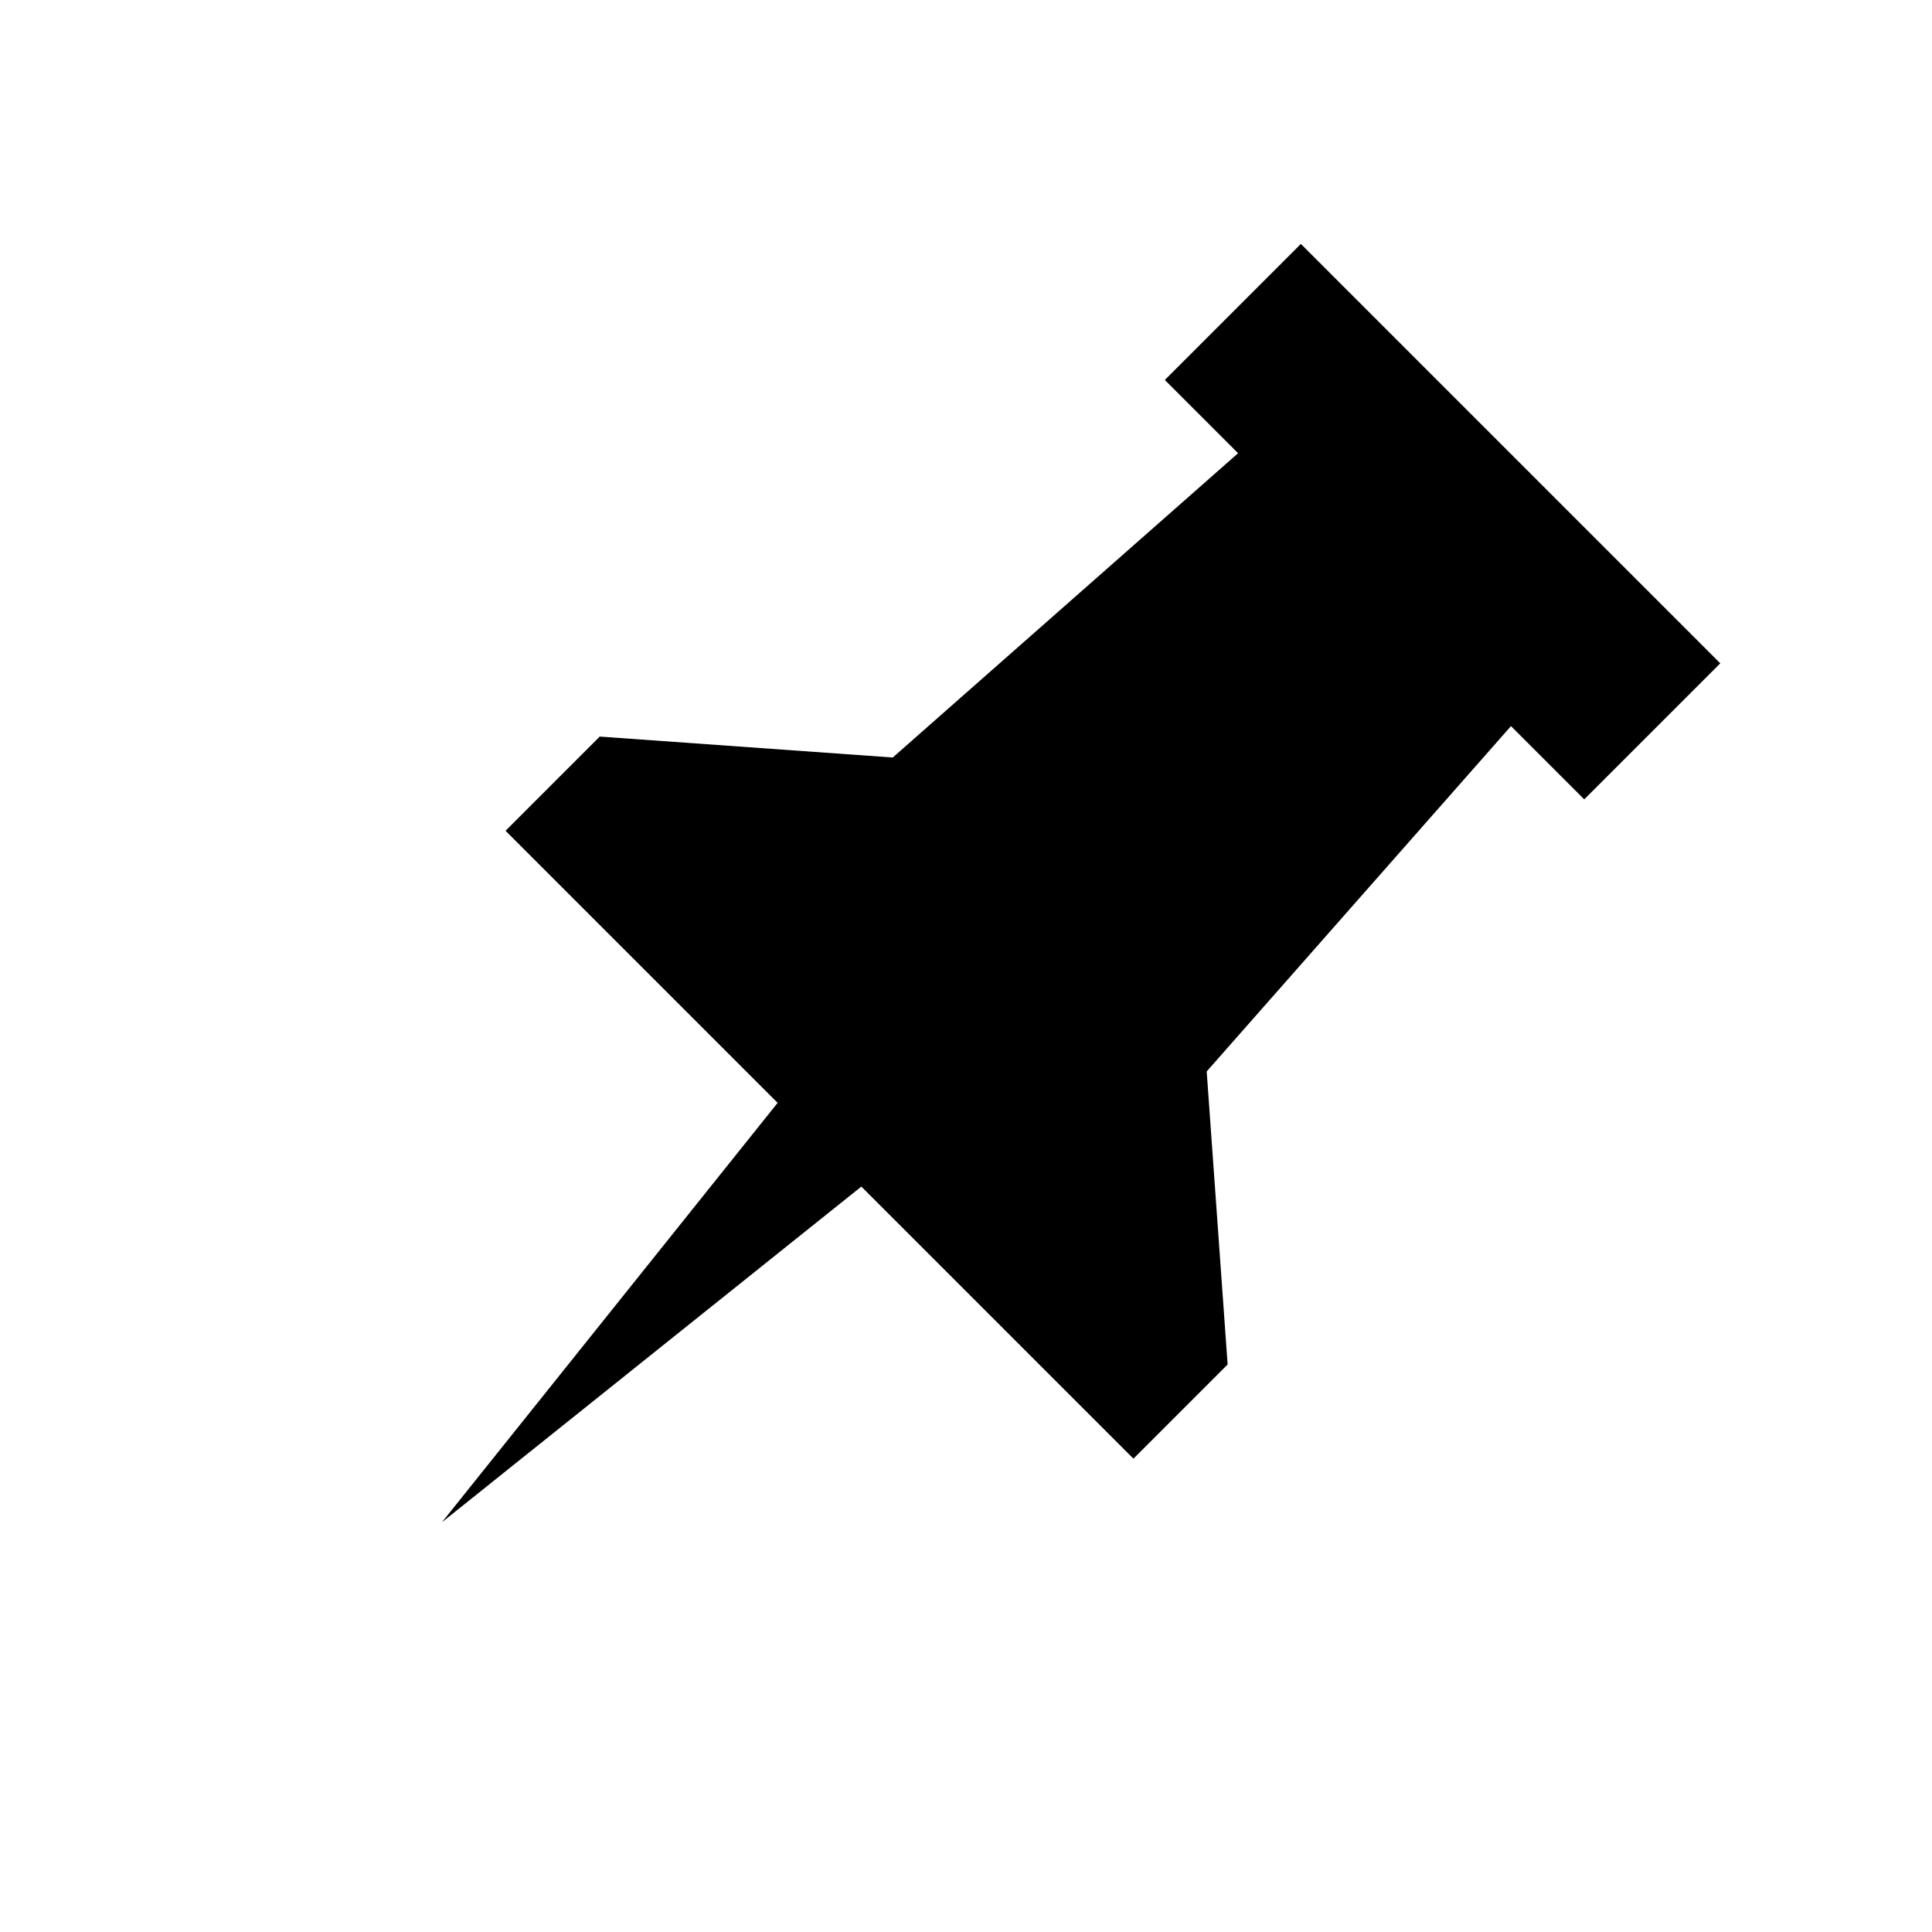
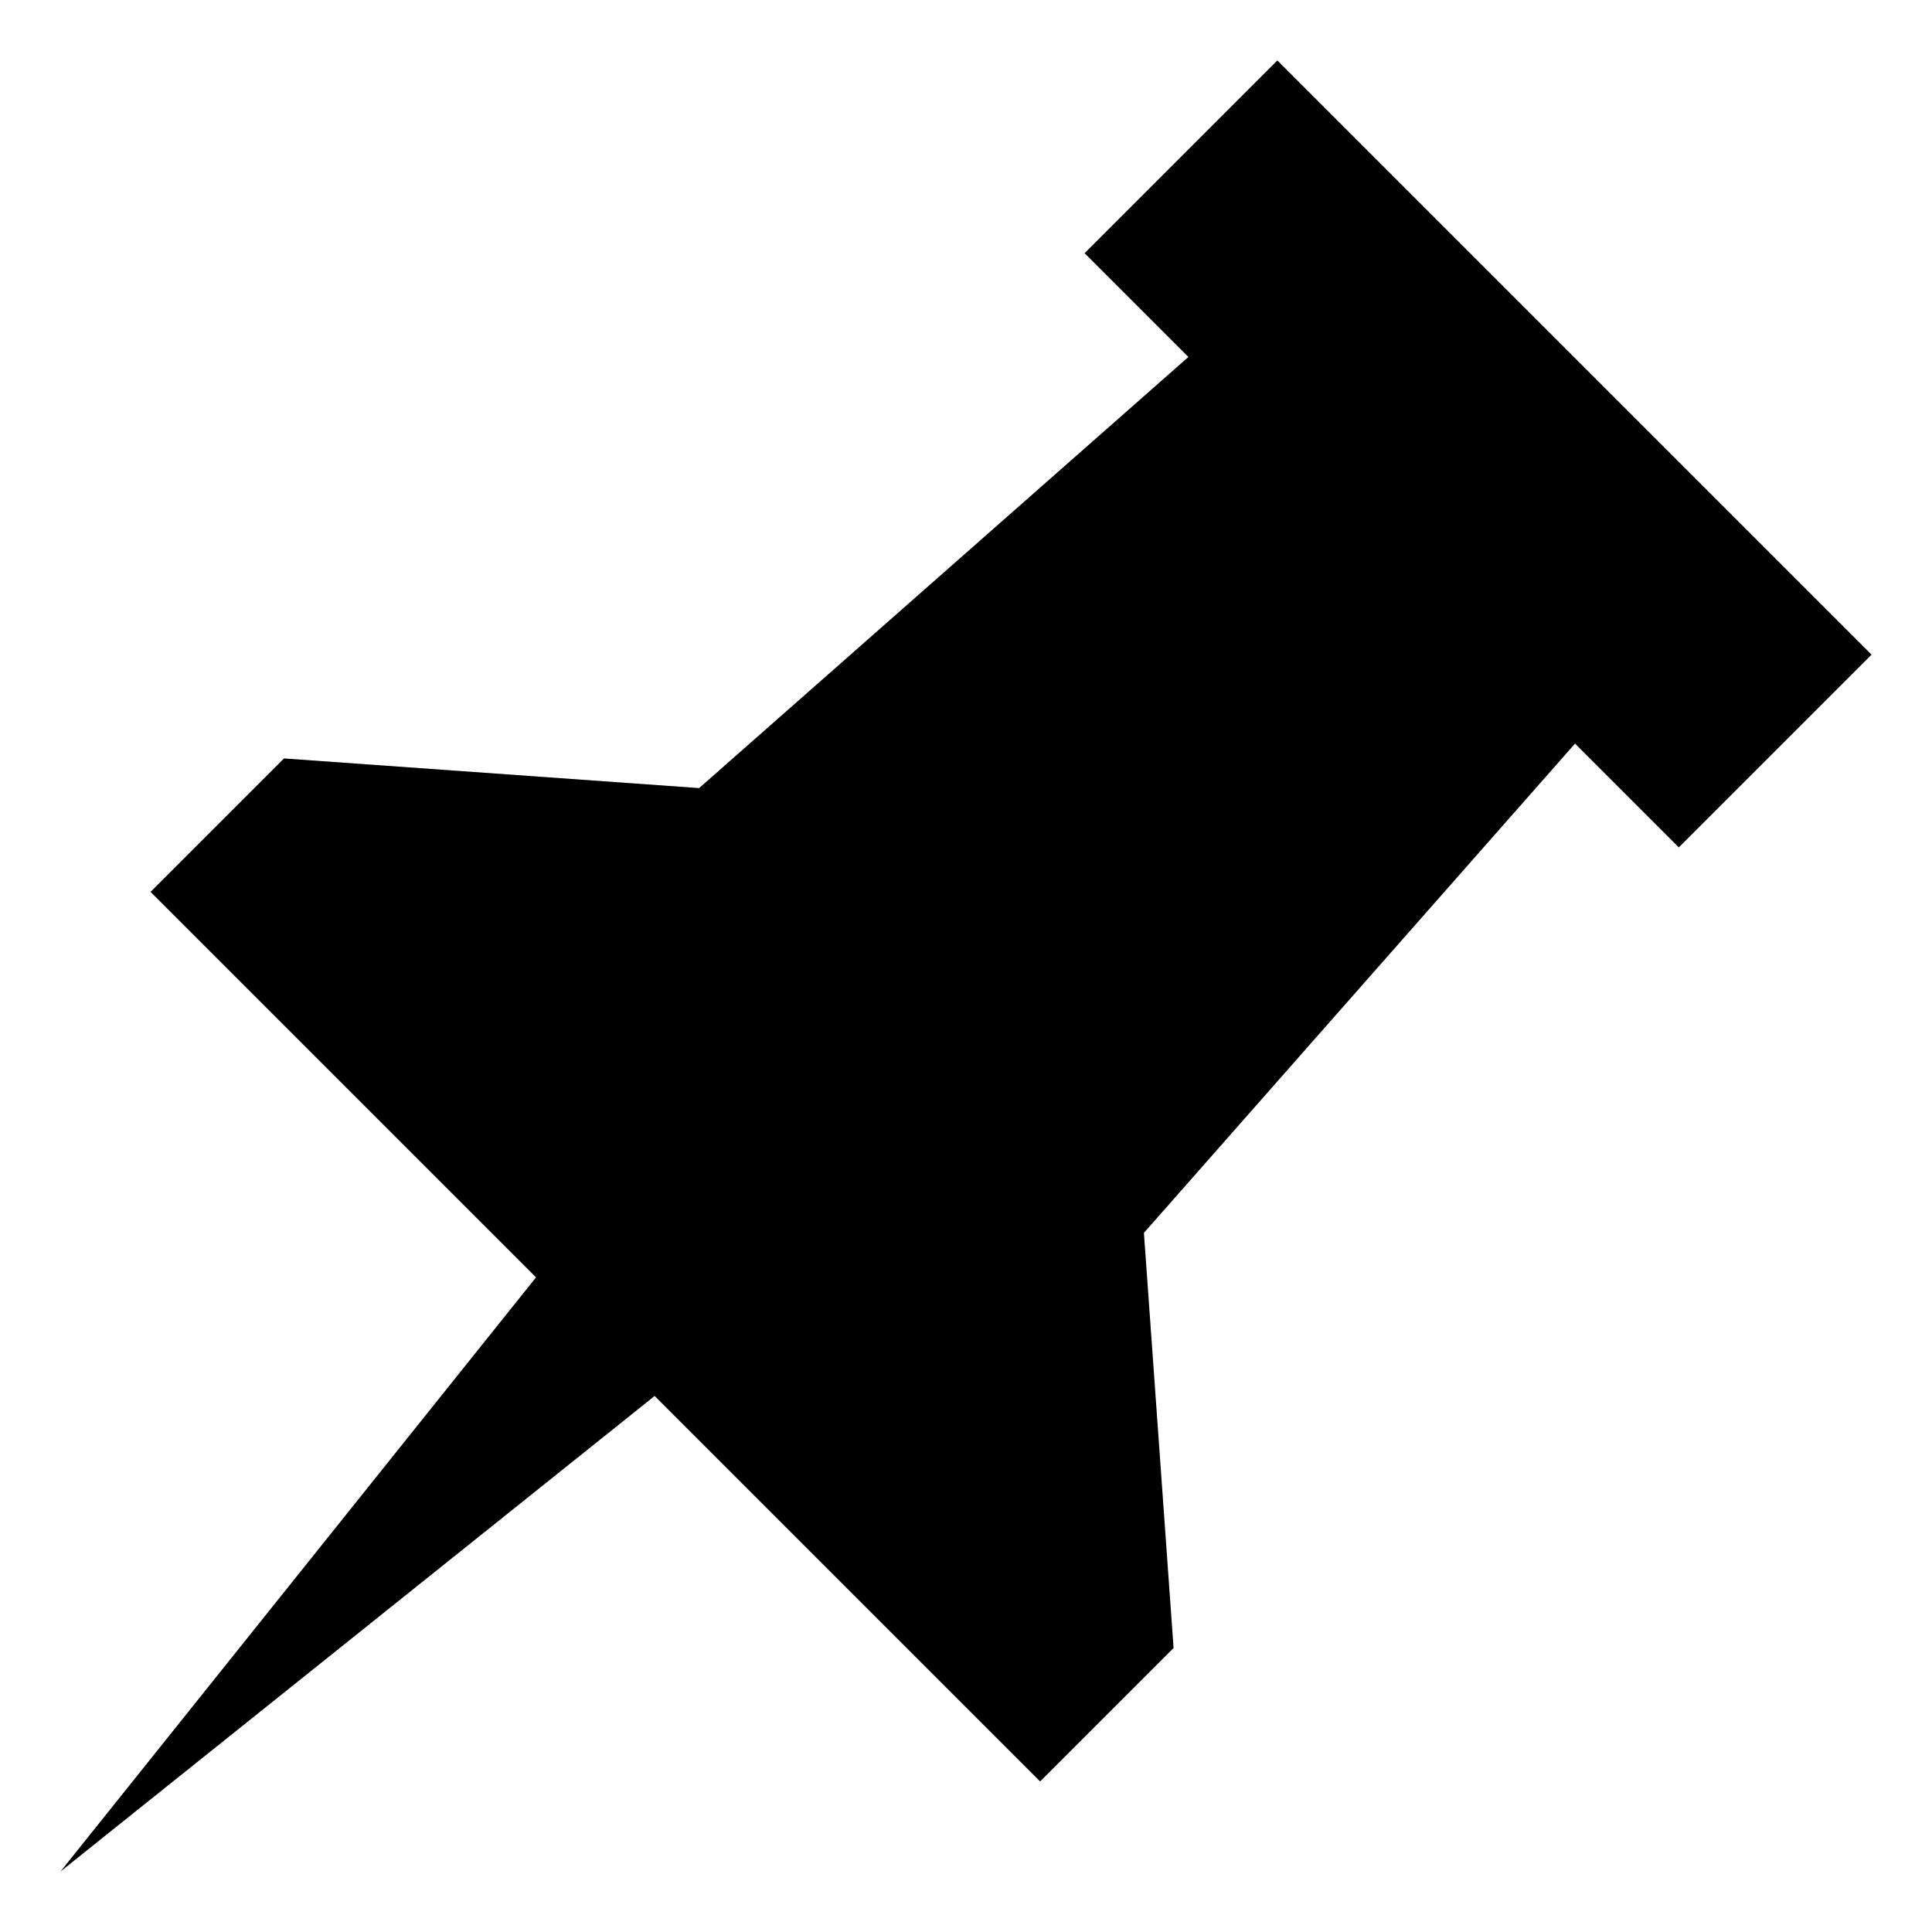
- <svg xmlns="http://www.w3.org/2000/svg" viewBox="0 0 24 24" fill="currentColor">
+ <svg xmlns="http://www.w3.org/2000/svg" viewBox="4.96 2.50 16.94 16.94" fill="currentColor">
  <path d="M16.16 3.03 L21.37 8.24 L19.68 9.93 L18.77 9.02 L14.99 13.31 L15.25 16.95 L14.08 18.12 L6.28 10.32 L7.45 9.15 L11.09 9.41 L15.38 5.63 L14.47 4.72 Z M9.66 13.70 L10.70 14.74 L5.49 18.91 Z" />
</svg>
